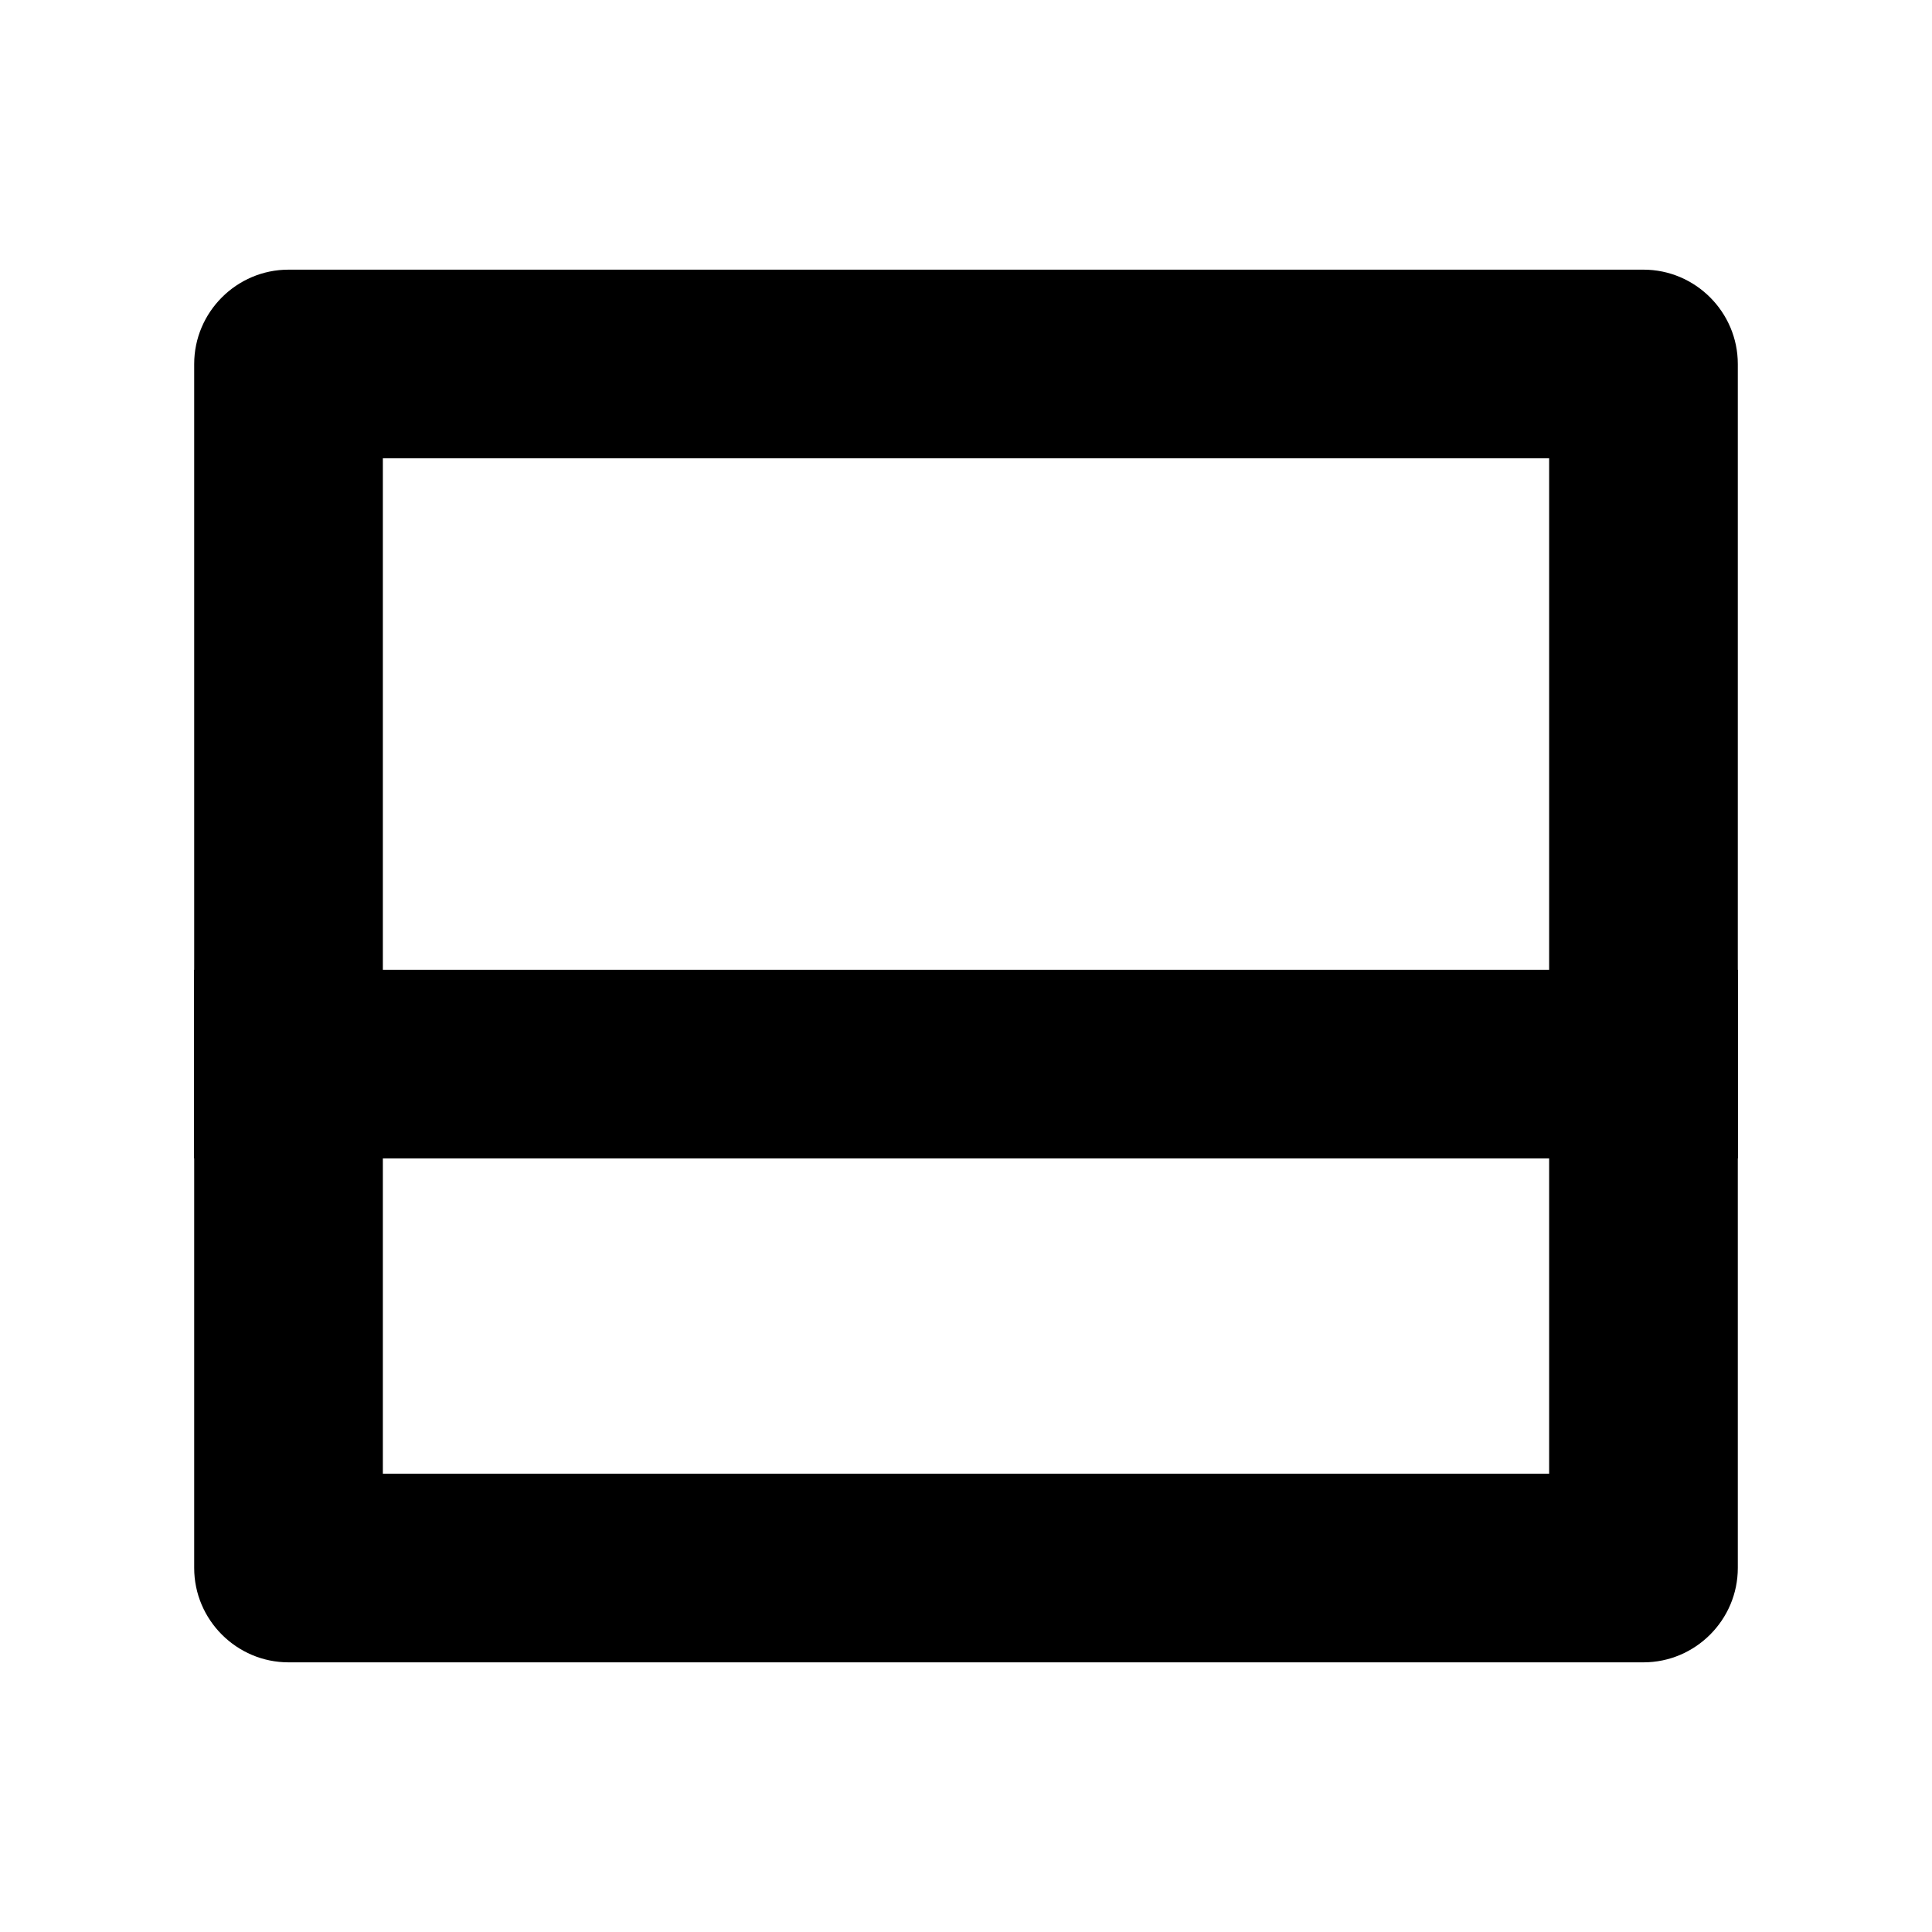
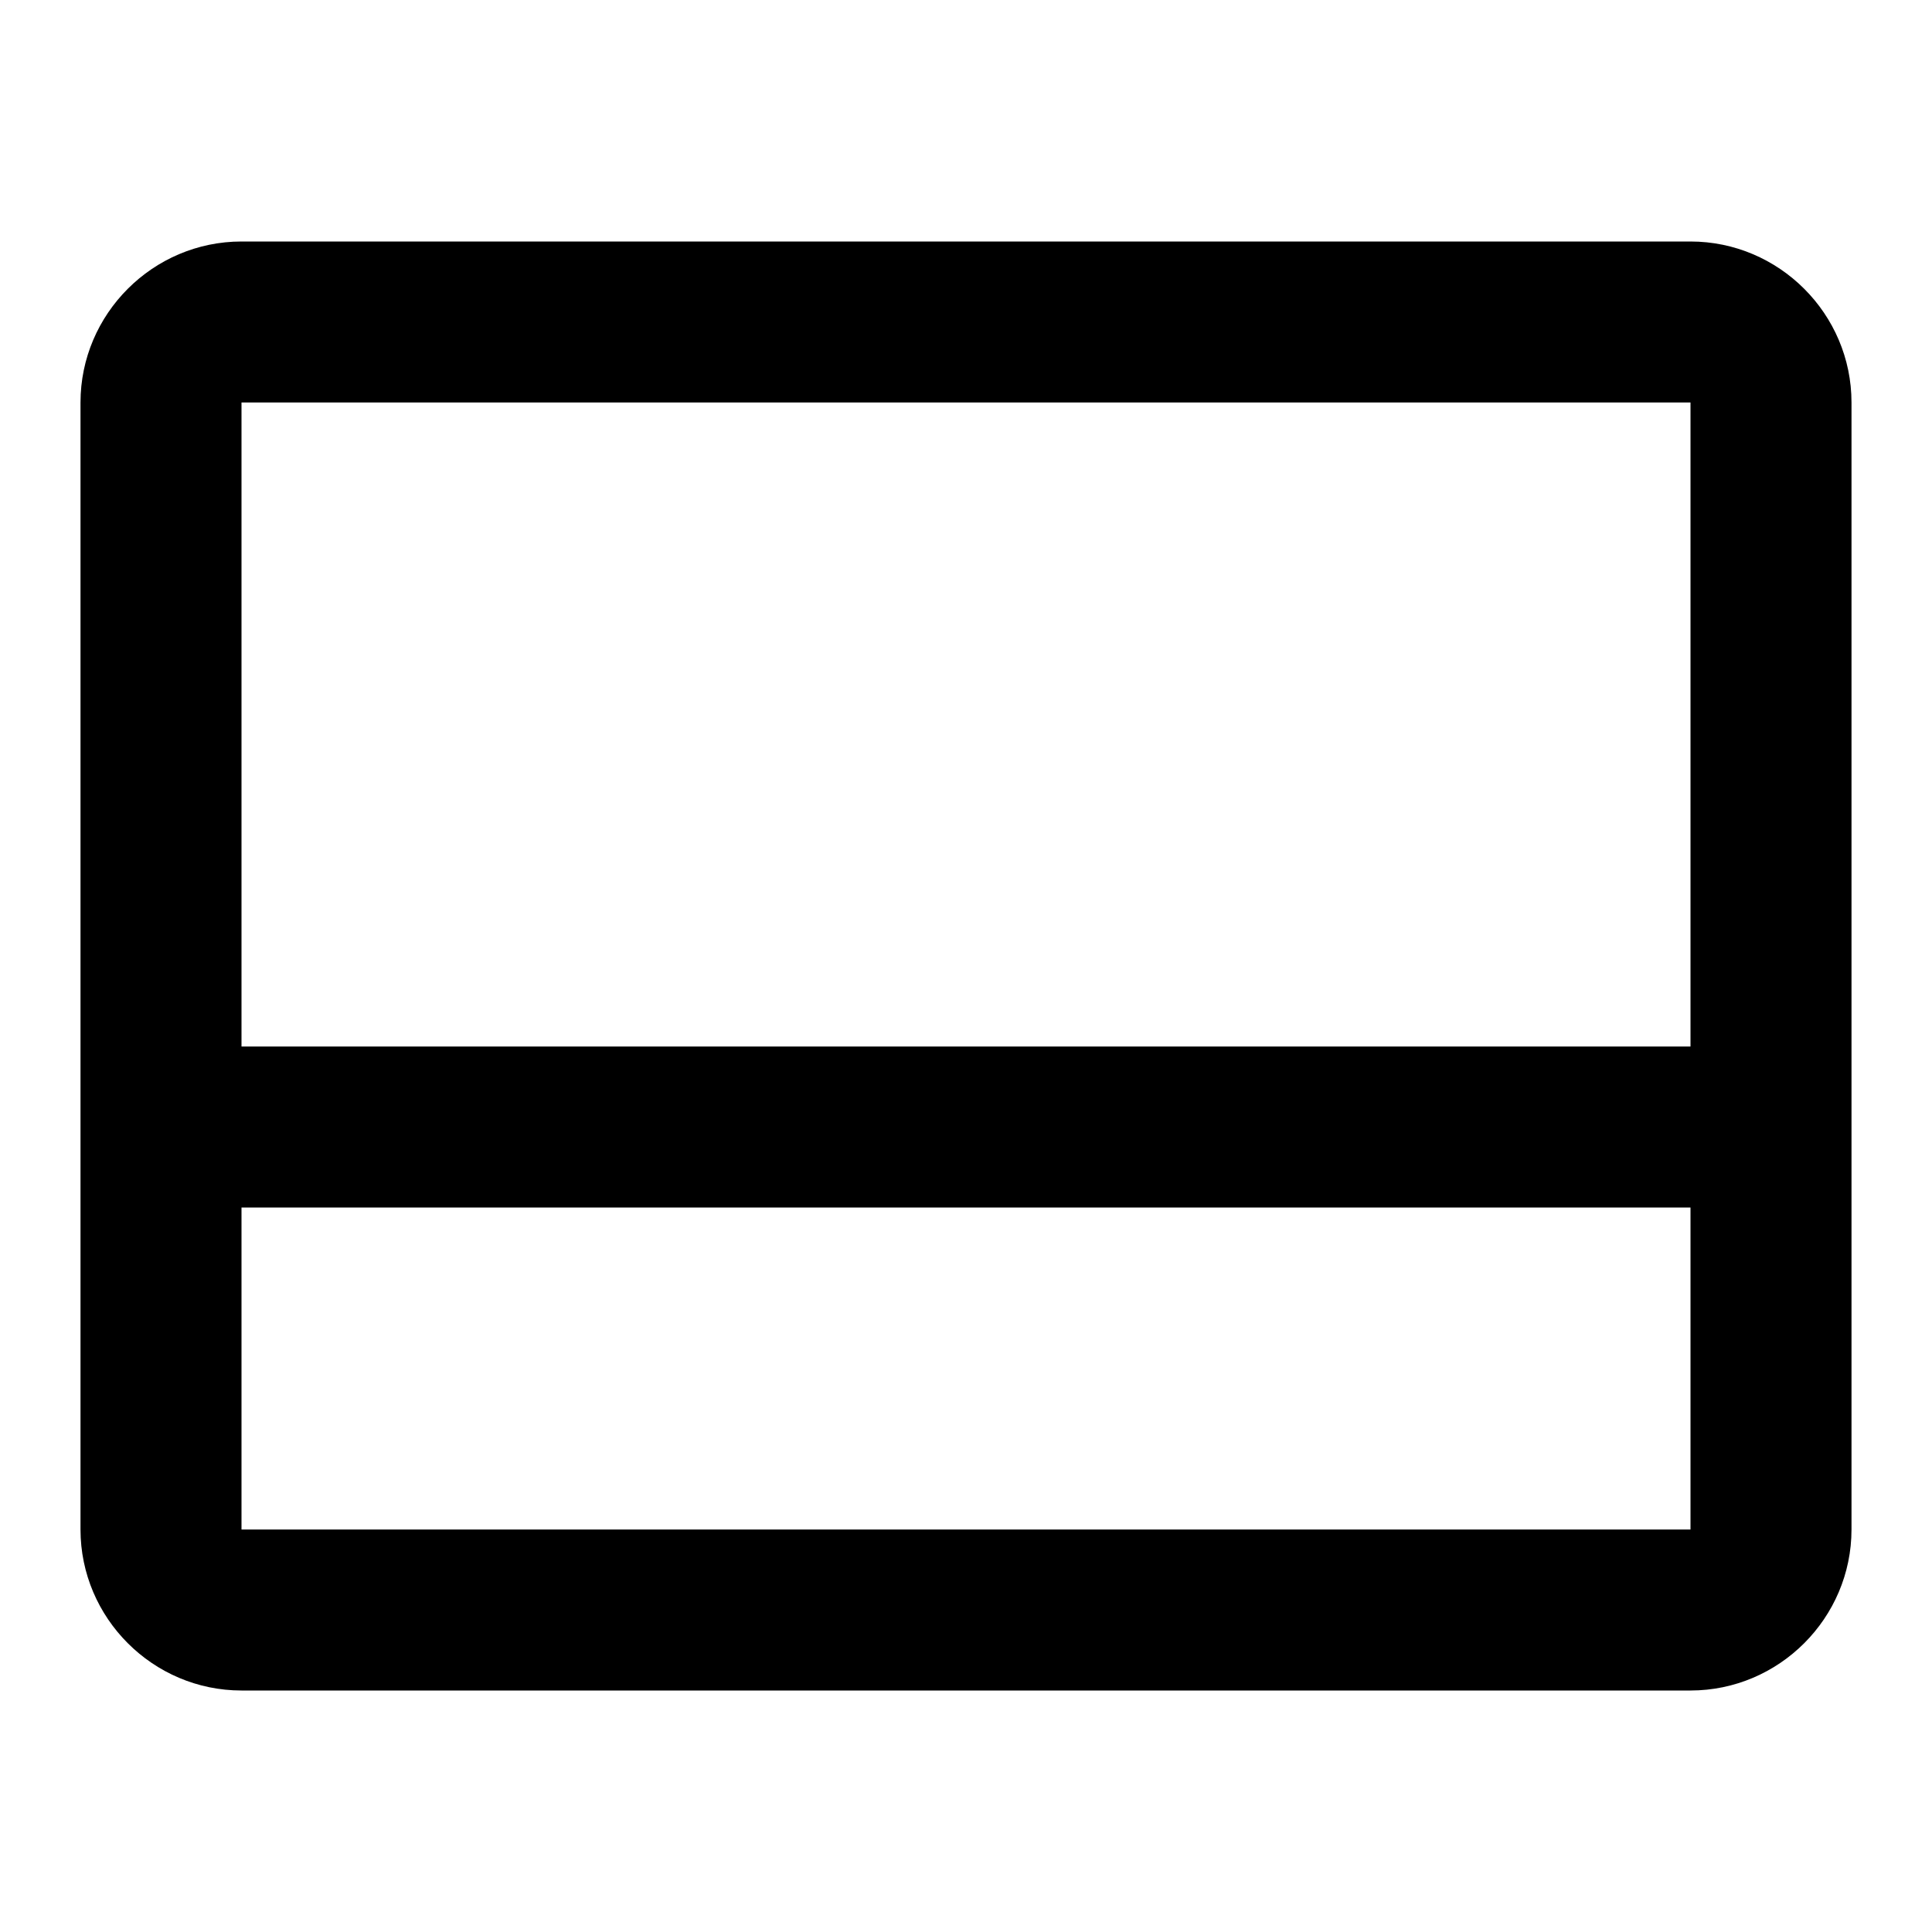
- <svg xmlns="http://www.w3.org/2000/svg" version="1.1" width="512" height="512" viewBox="0 0 512 512">
-   <g id="icomoon-ignore">
- </g>
-   <path fill="#000" d="M435.538 71.462h-359.076c-13.75 0-25 11.25-25 25v319.076c0 13.75 11.25 25 25 25h359.076c13.75 0 25-11.25 25-25v-319.076c0-13.75-11.25-25-25-25zM410.538 390.538h-309.076v-269.076h309.076v269.076z" />
-   <path fill="#000" d="M51.462 307h409.076v-50h-409.076v50z" />
+ <svg xmlns="http://www.w3.org/2000/svg" version="1.1" id="Layer_1" x="0px" y="0px" viewBox="0 0 24 24" style="enable-background:new 0 0 24 24;" xml:space="preserve">
+   <style type="text/css">
+ 	.st0{fill:none;}
+ </style>
+   <path class="st0" d="M0,0h24v24H0V0z" />
+   <path d="M21,3H3C1.9,3,1,3.9,1,5v9v2.2V19c0,1.1,0.9,2,2,2h18c1.1,0,2-0.9,2-2v-1.9V14V5C23,3.9,22.1,3,21,3z M21,19H3v-4h18V19z   M21,13H3V5h18V13z" />
</svg>
